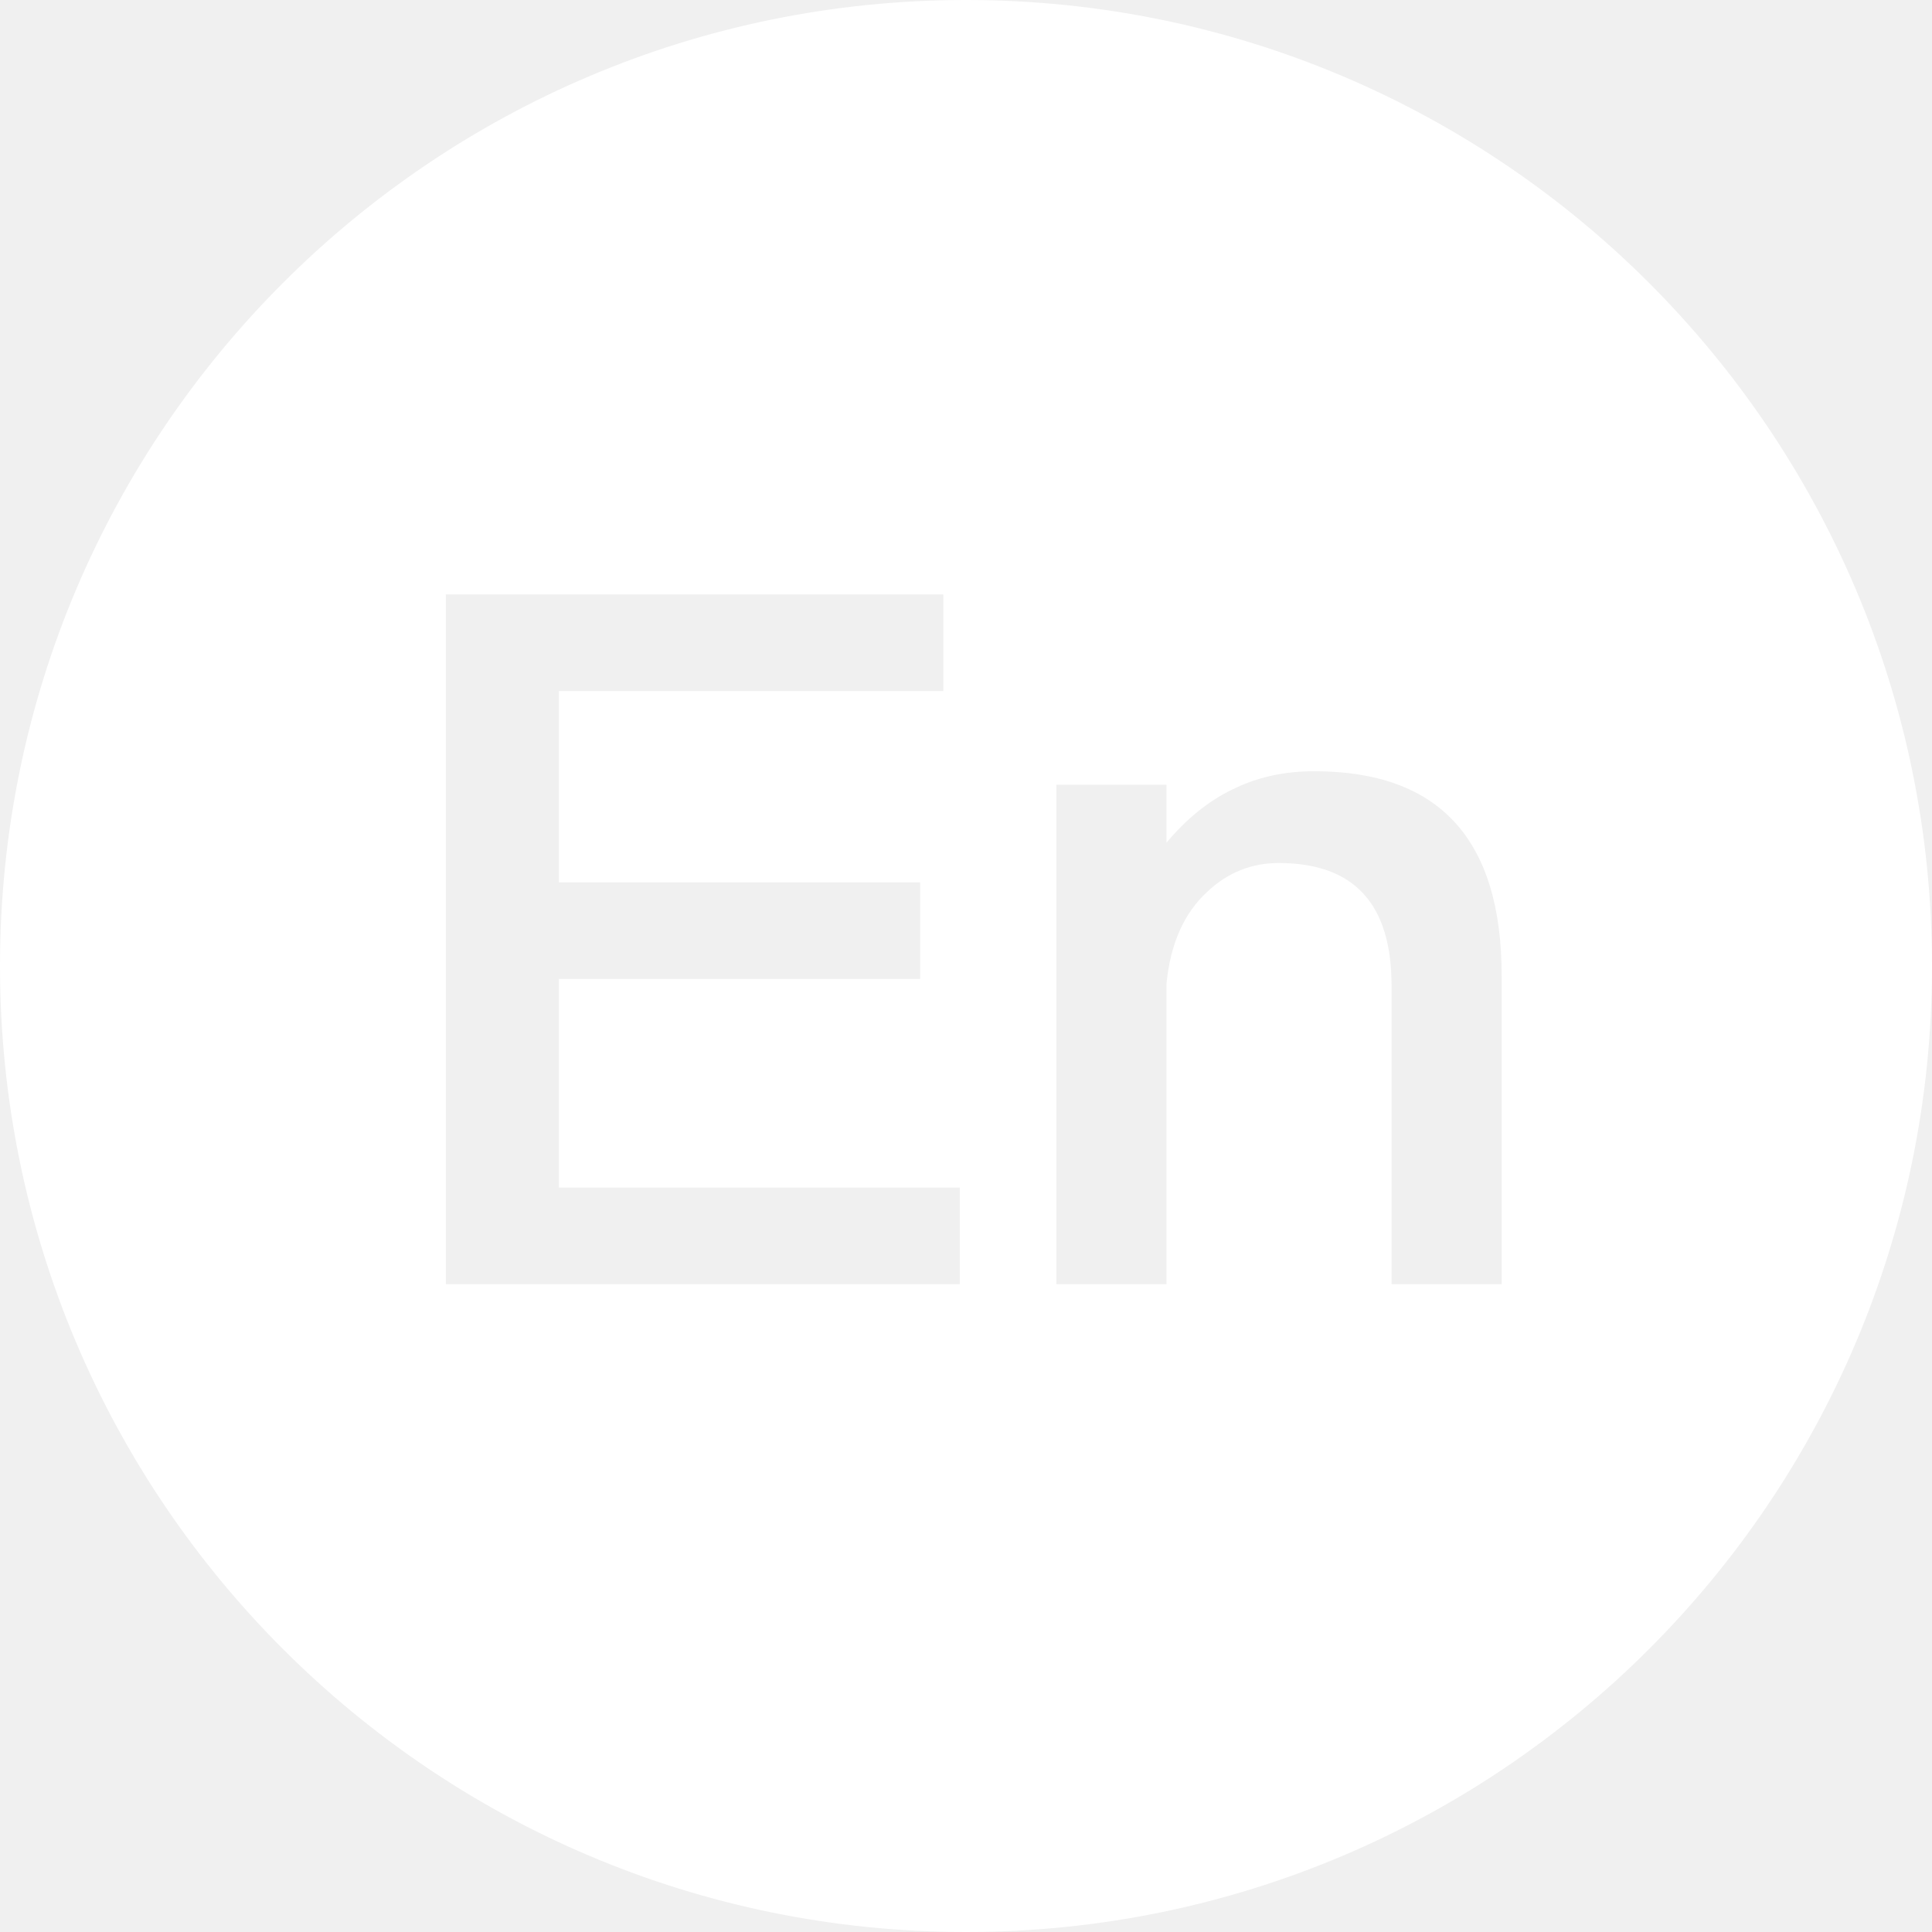
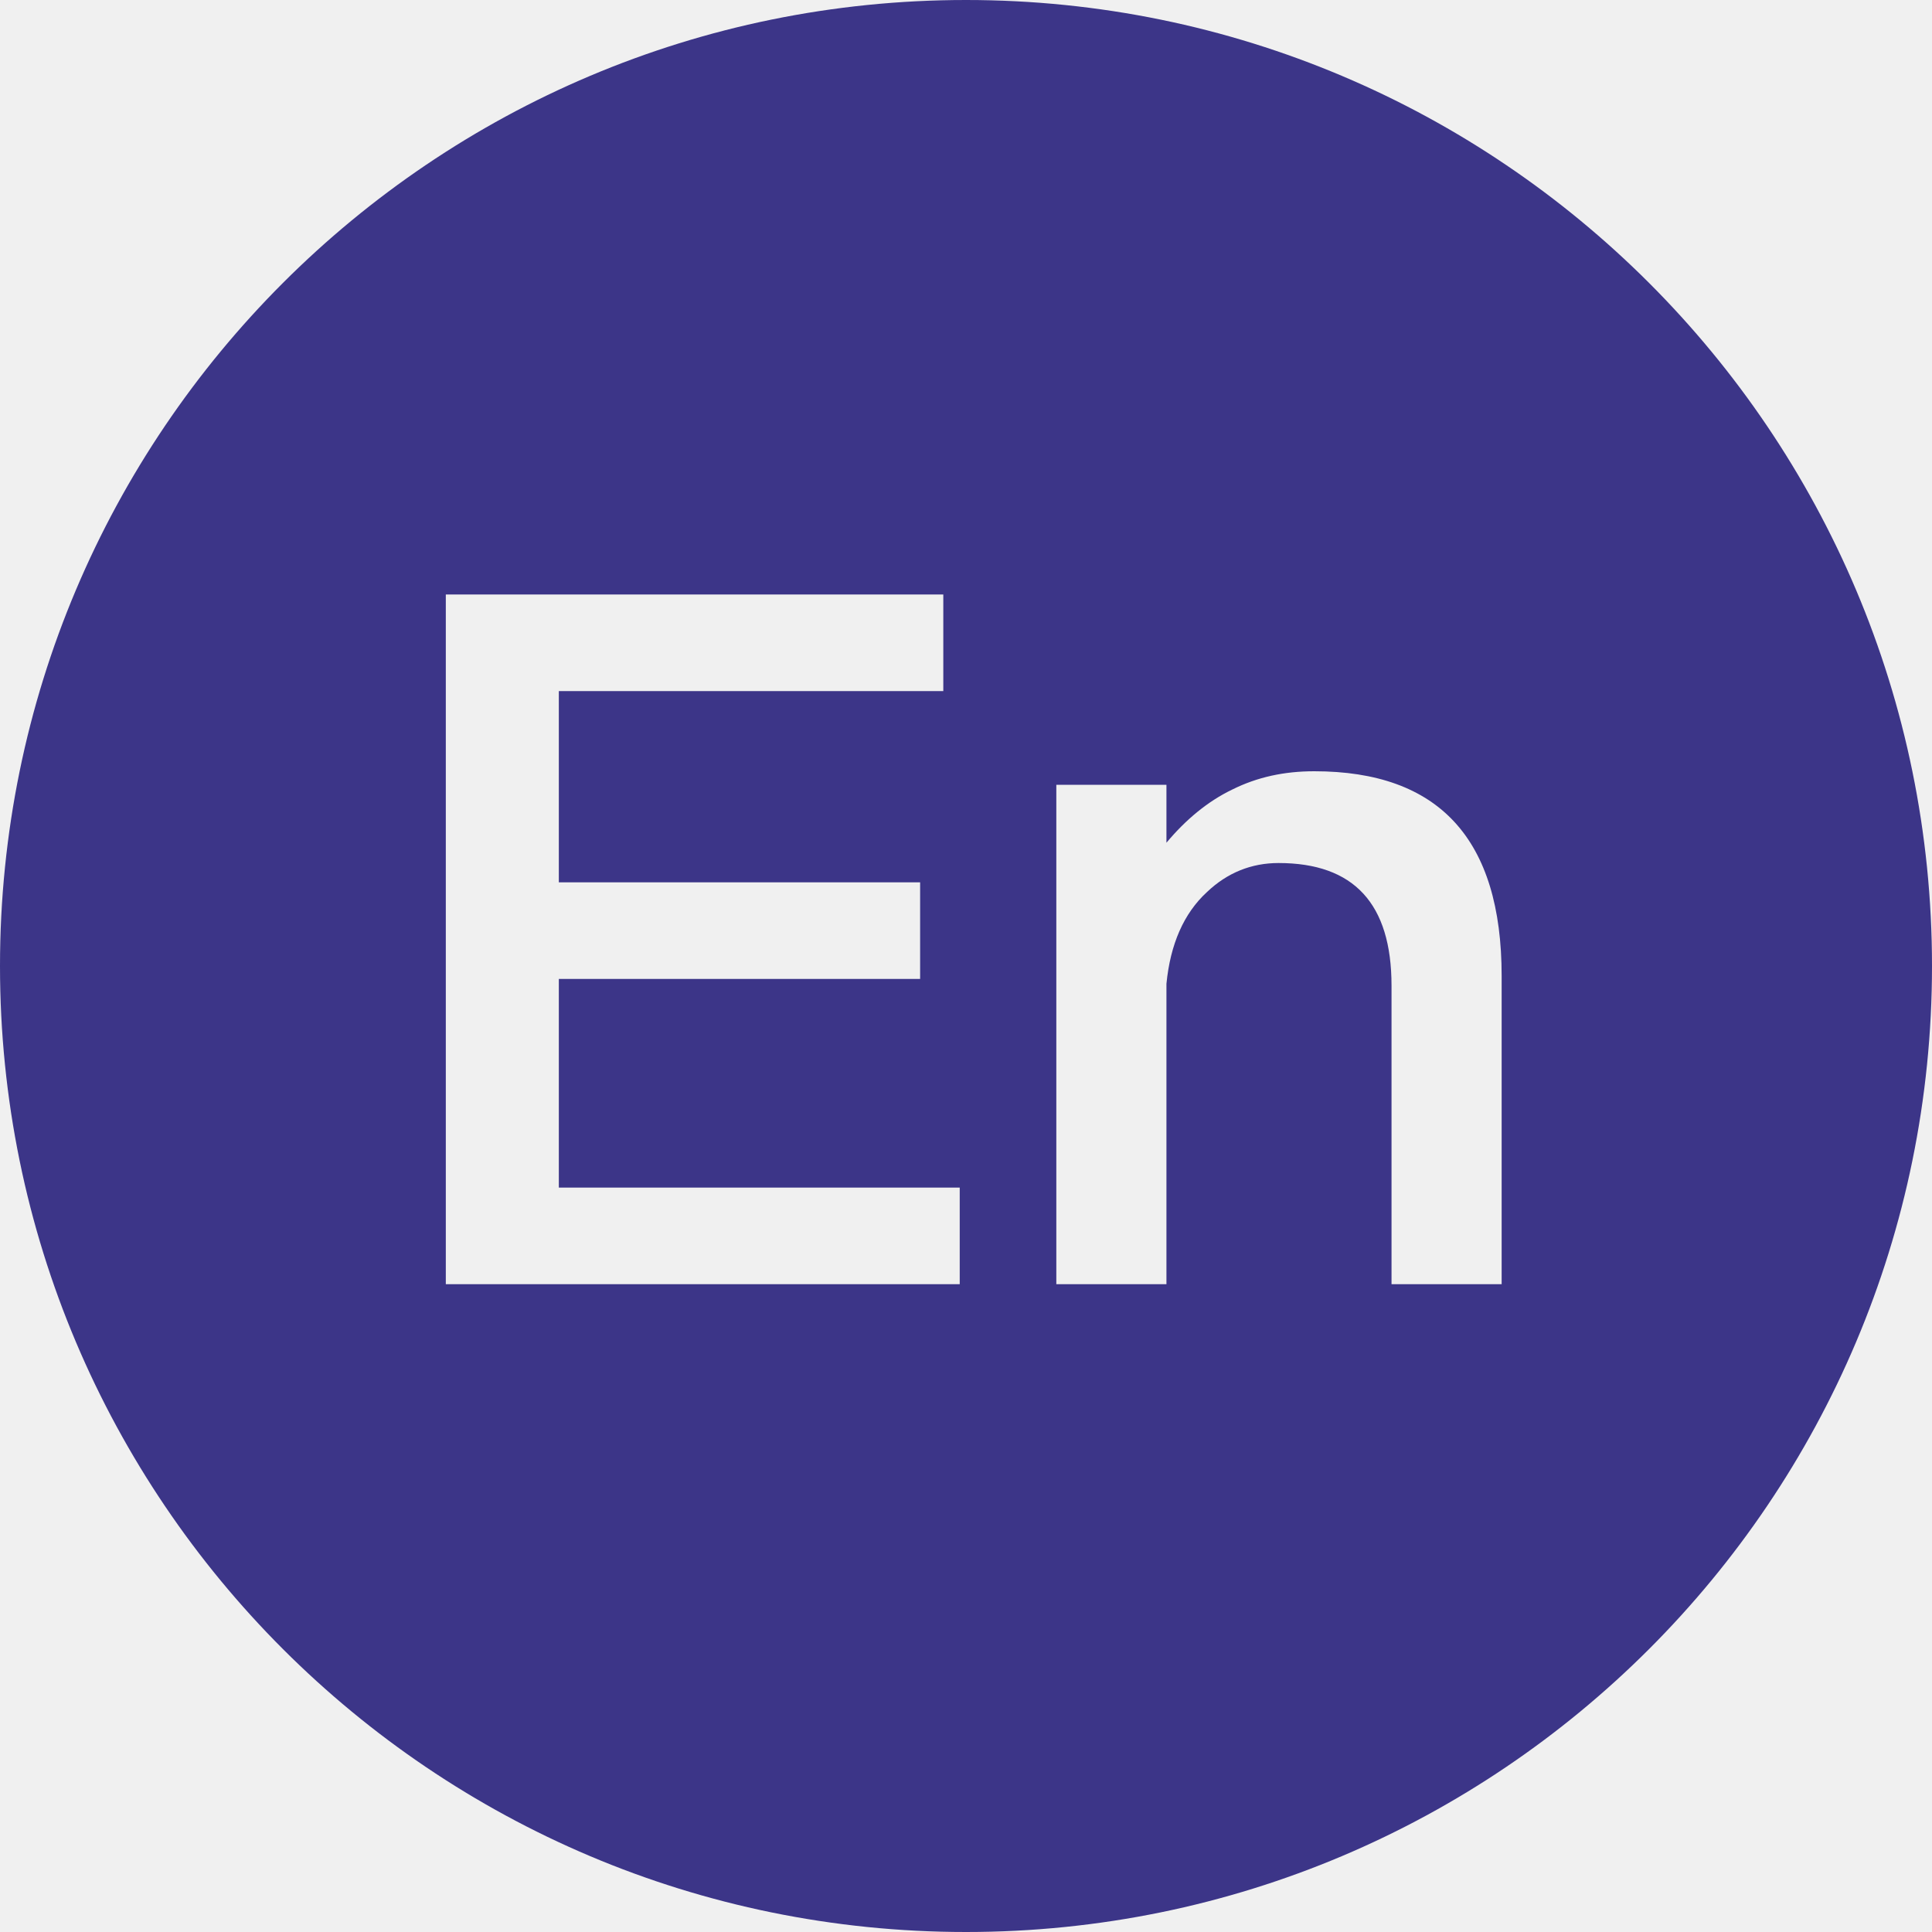
- <svg xmlns="http://www.w3.org/2000/svg" width="26px" height="26px" viewBox="0 0 26 26" version="1.1">
-   <g id="1.0" stroke="none" stroke-width="1" fill="none" fill-rule="evenodd">
-     <g id="2.任务概览" transform="translate(-1184, -17)" fill="#FFFFFF" fill-rule="nonzero">
-       <g id="2.icon_en" transform="translate(1184, 17)">
-         <path d="M13,-6.17214613e-15 C20.18,-6.17214613e-15 26,5.82 26,13 C26,20.179 20.18,26 13,26 C5.821,26 2.29277344e-05,20.179 2.29277344e-05,13 C2.29277344e-05,5.82 5.821,-6.17214613e-15 13,-6.17214613e-15 Z M12.695,8 L6,8 L6,17.282 L12.916,17.282 L12.916,15.982 L7.521,15.982 L7.521,13.174 L12.383,13.174 L12.383,11.874 L7.521,11.874 L7.521,9.3 L12.695,9.3 L12.695,8 Z M17.687,10.379 C17.284,10.379 16.92,10.457 16.582,10.626 C16.257,10.782 15.958,11.029 15.698,11.341 L15.698,10.561 L14.216,10.561 L14.216,17.282 L15.698,17.282 L15.698,13.239 C15.75,12.706 15.932,12.29 16.244,12.004 C16.517,11.744 16.842,11.614 17.206,11.614 C18.22,11.614 18.727,12.16 18.727,13.265 L18.727,17.282 L20.209,17.282 L20.209,13.135 C20.209,11.289 19.364,10.379 17.687,10.379 Z" id="形状" />
+ <svg xmlns="http://www.w3.org/2000/svg" width="20px" height="20px" viewBox="0 0 20 20" version="1.1">
+   <g id="页面-1" stroke="none" stroke-width="1" fill="none" fill-rule="evenodd">
+     <g id="4.系统概览" transform="translate(-1223, -20)" fill="#3C3588" fill-rule="nonzero">
+       <g id="编组-4">
+         <g id="2.icon_en" transform="translate(1223, 20)">
+           <path d="M10,0 C15.523,0 20,4.477 20,10 C20,15.523 15.523,20 10,20 C4.477,20 0,15.523 0,10 C0,4.477 4.477,0 10,0 Z M9.765,6.154 L4.615,6.154 L4.615,13.294 L9.935,13.294 L9.935,12.294 L5.785,12.294 L5.785,10.134 L9.525,10.134 L9.525,9.134 L5.785,9.134 L5.785,7.154 L9.765,7.154 L9.765,6.154 Z M13.605,7.984 C13.295,7.984 13.015,8.044 12.755,8.174 C12.505,8.294 12.275,8.484 12.075,8.724 L12.075,8.124 L10.935,8.124 L10.935,13.294 L12.075,13.294 L12.075,10.184 C12.115,9.774 12.255,9.454 12.495,9.234 C12.705,9.034 12.955,8.934 13.235,8.934 C14.015,8.934 14.405,9.354 14.405,10.204 L14.405,13.294 L15.545,13.294 L15.545,10.104 C15.545,8.684 14.895,7.984 13.605,7.984 Z" id="形状" />
+         </g>
      </g>
    </g>
  </g>
</svg>
